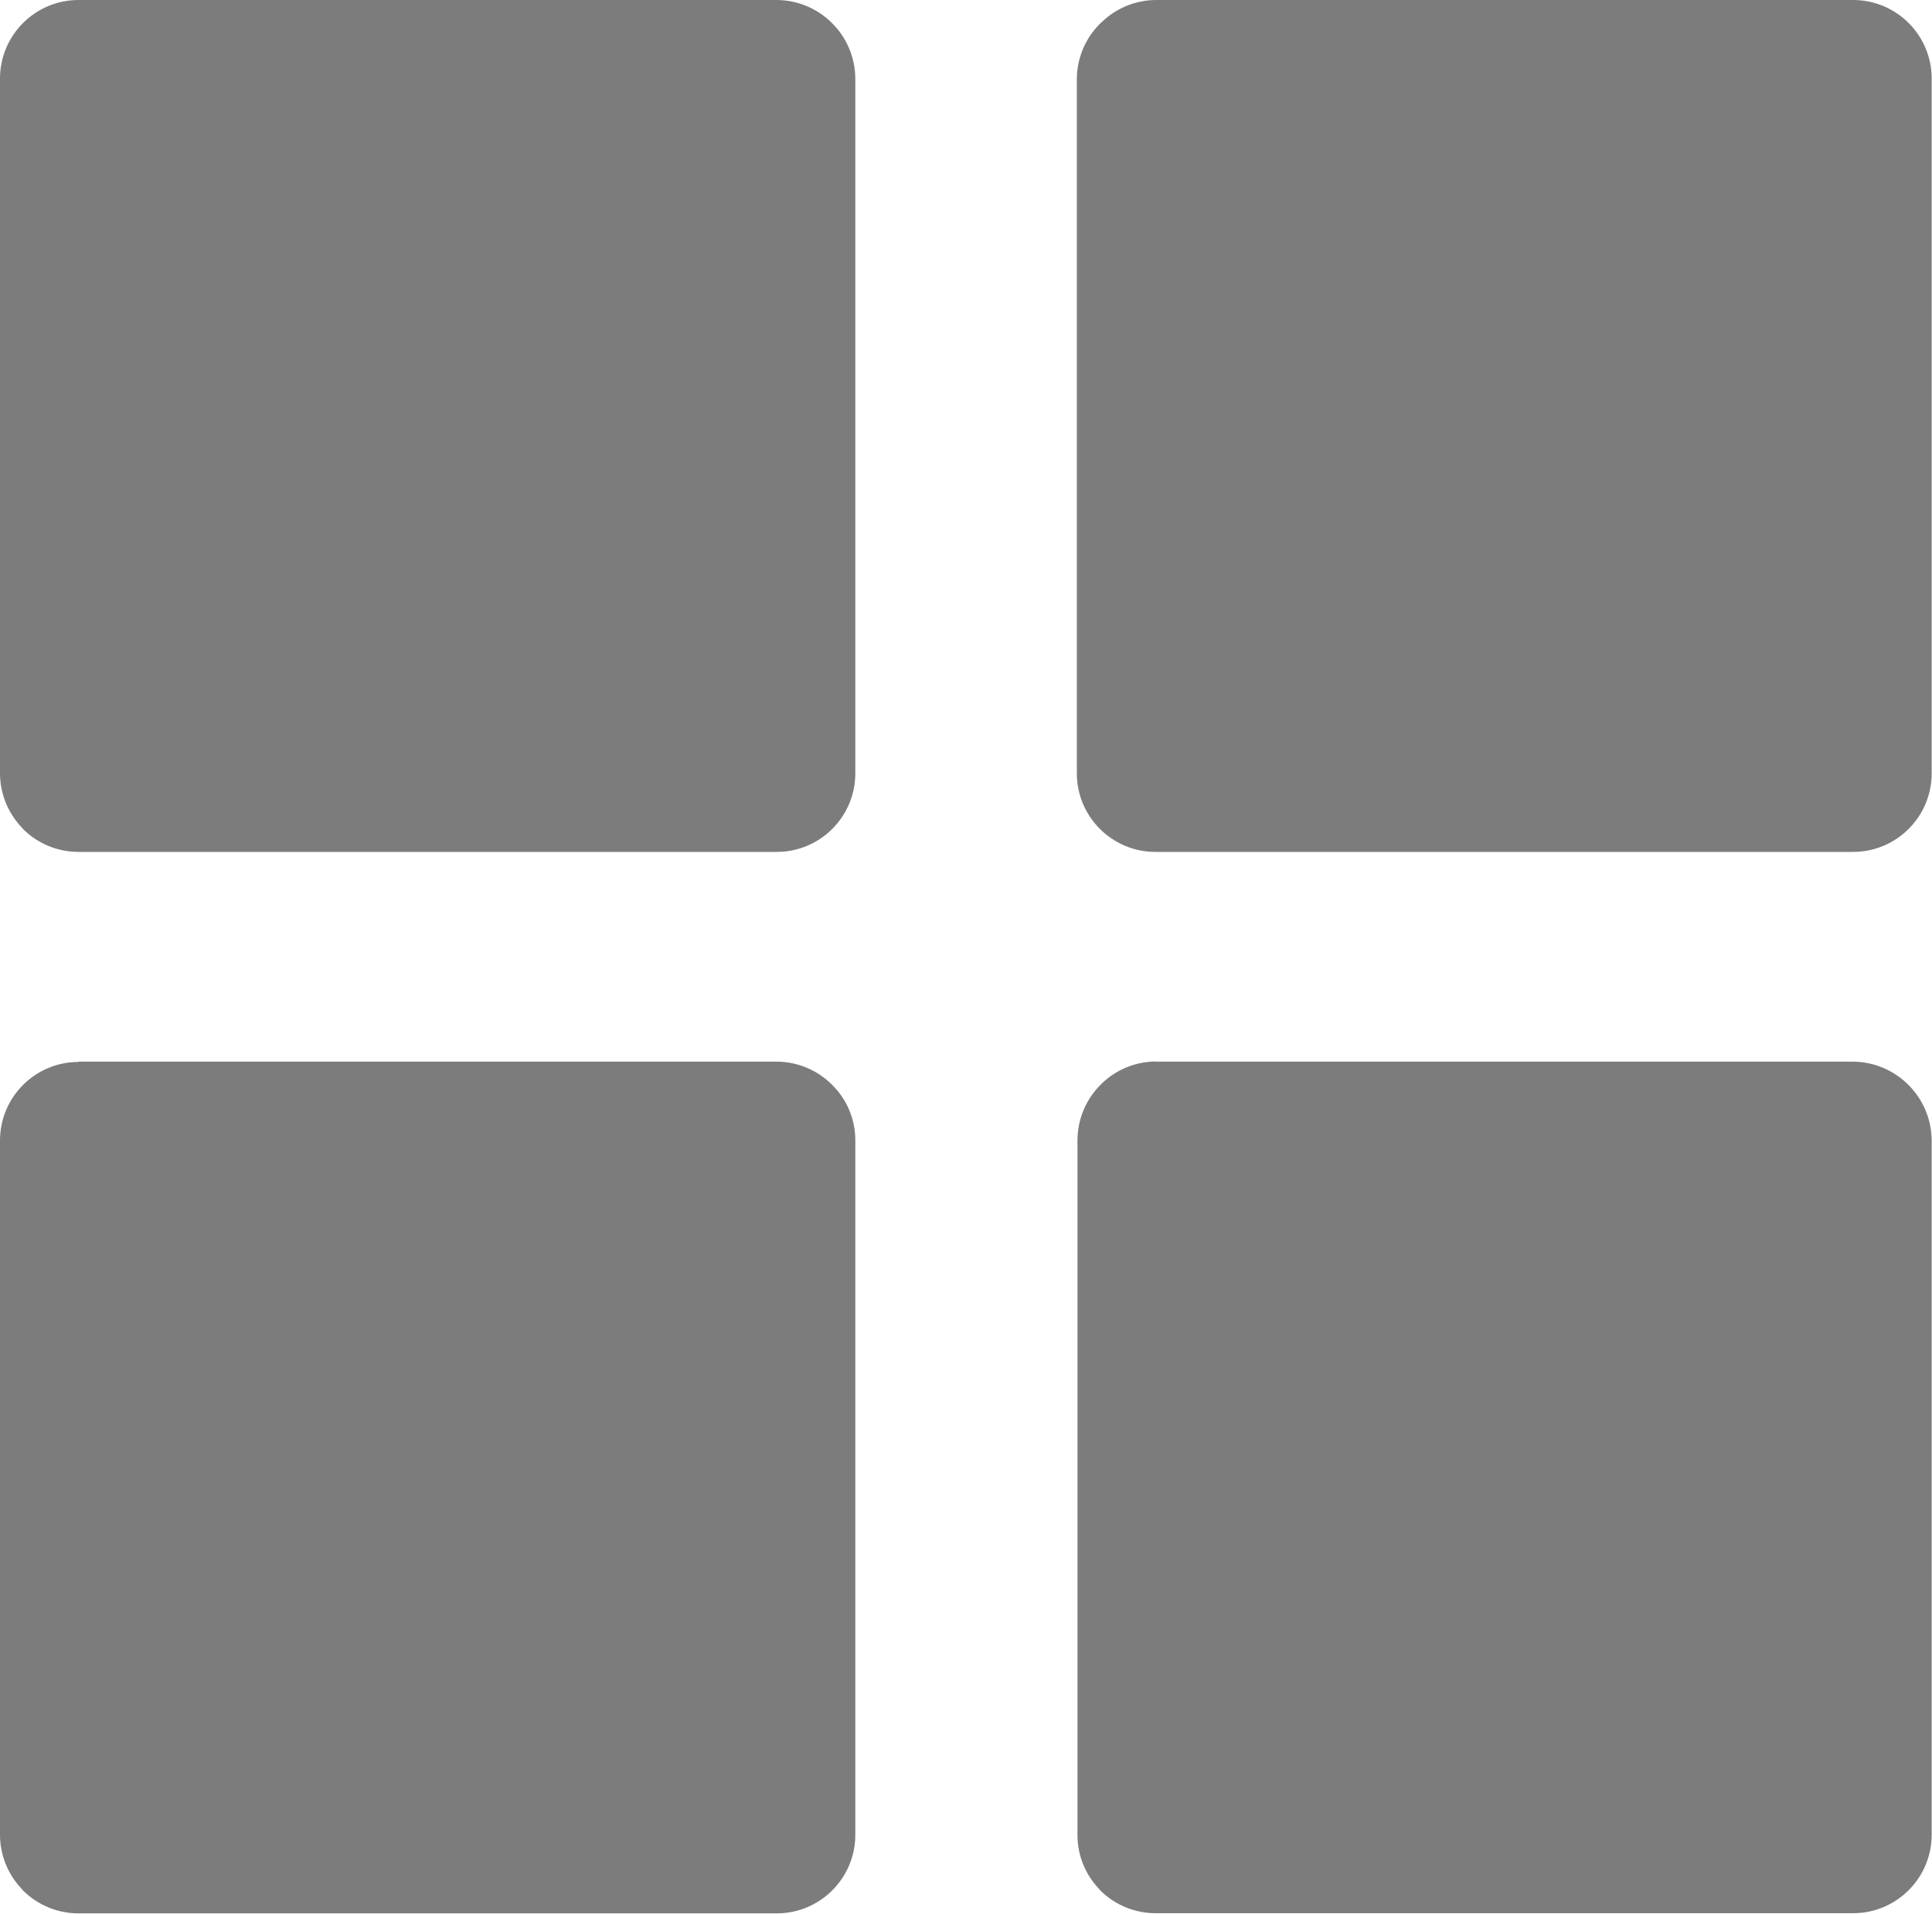
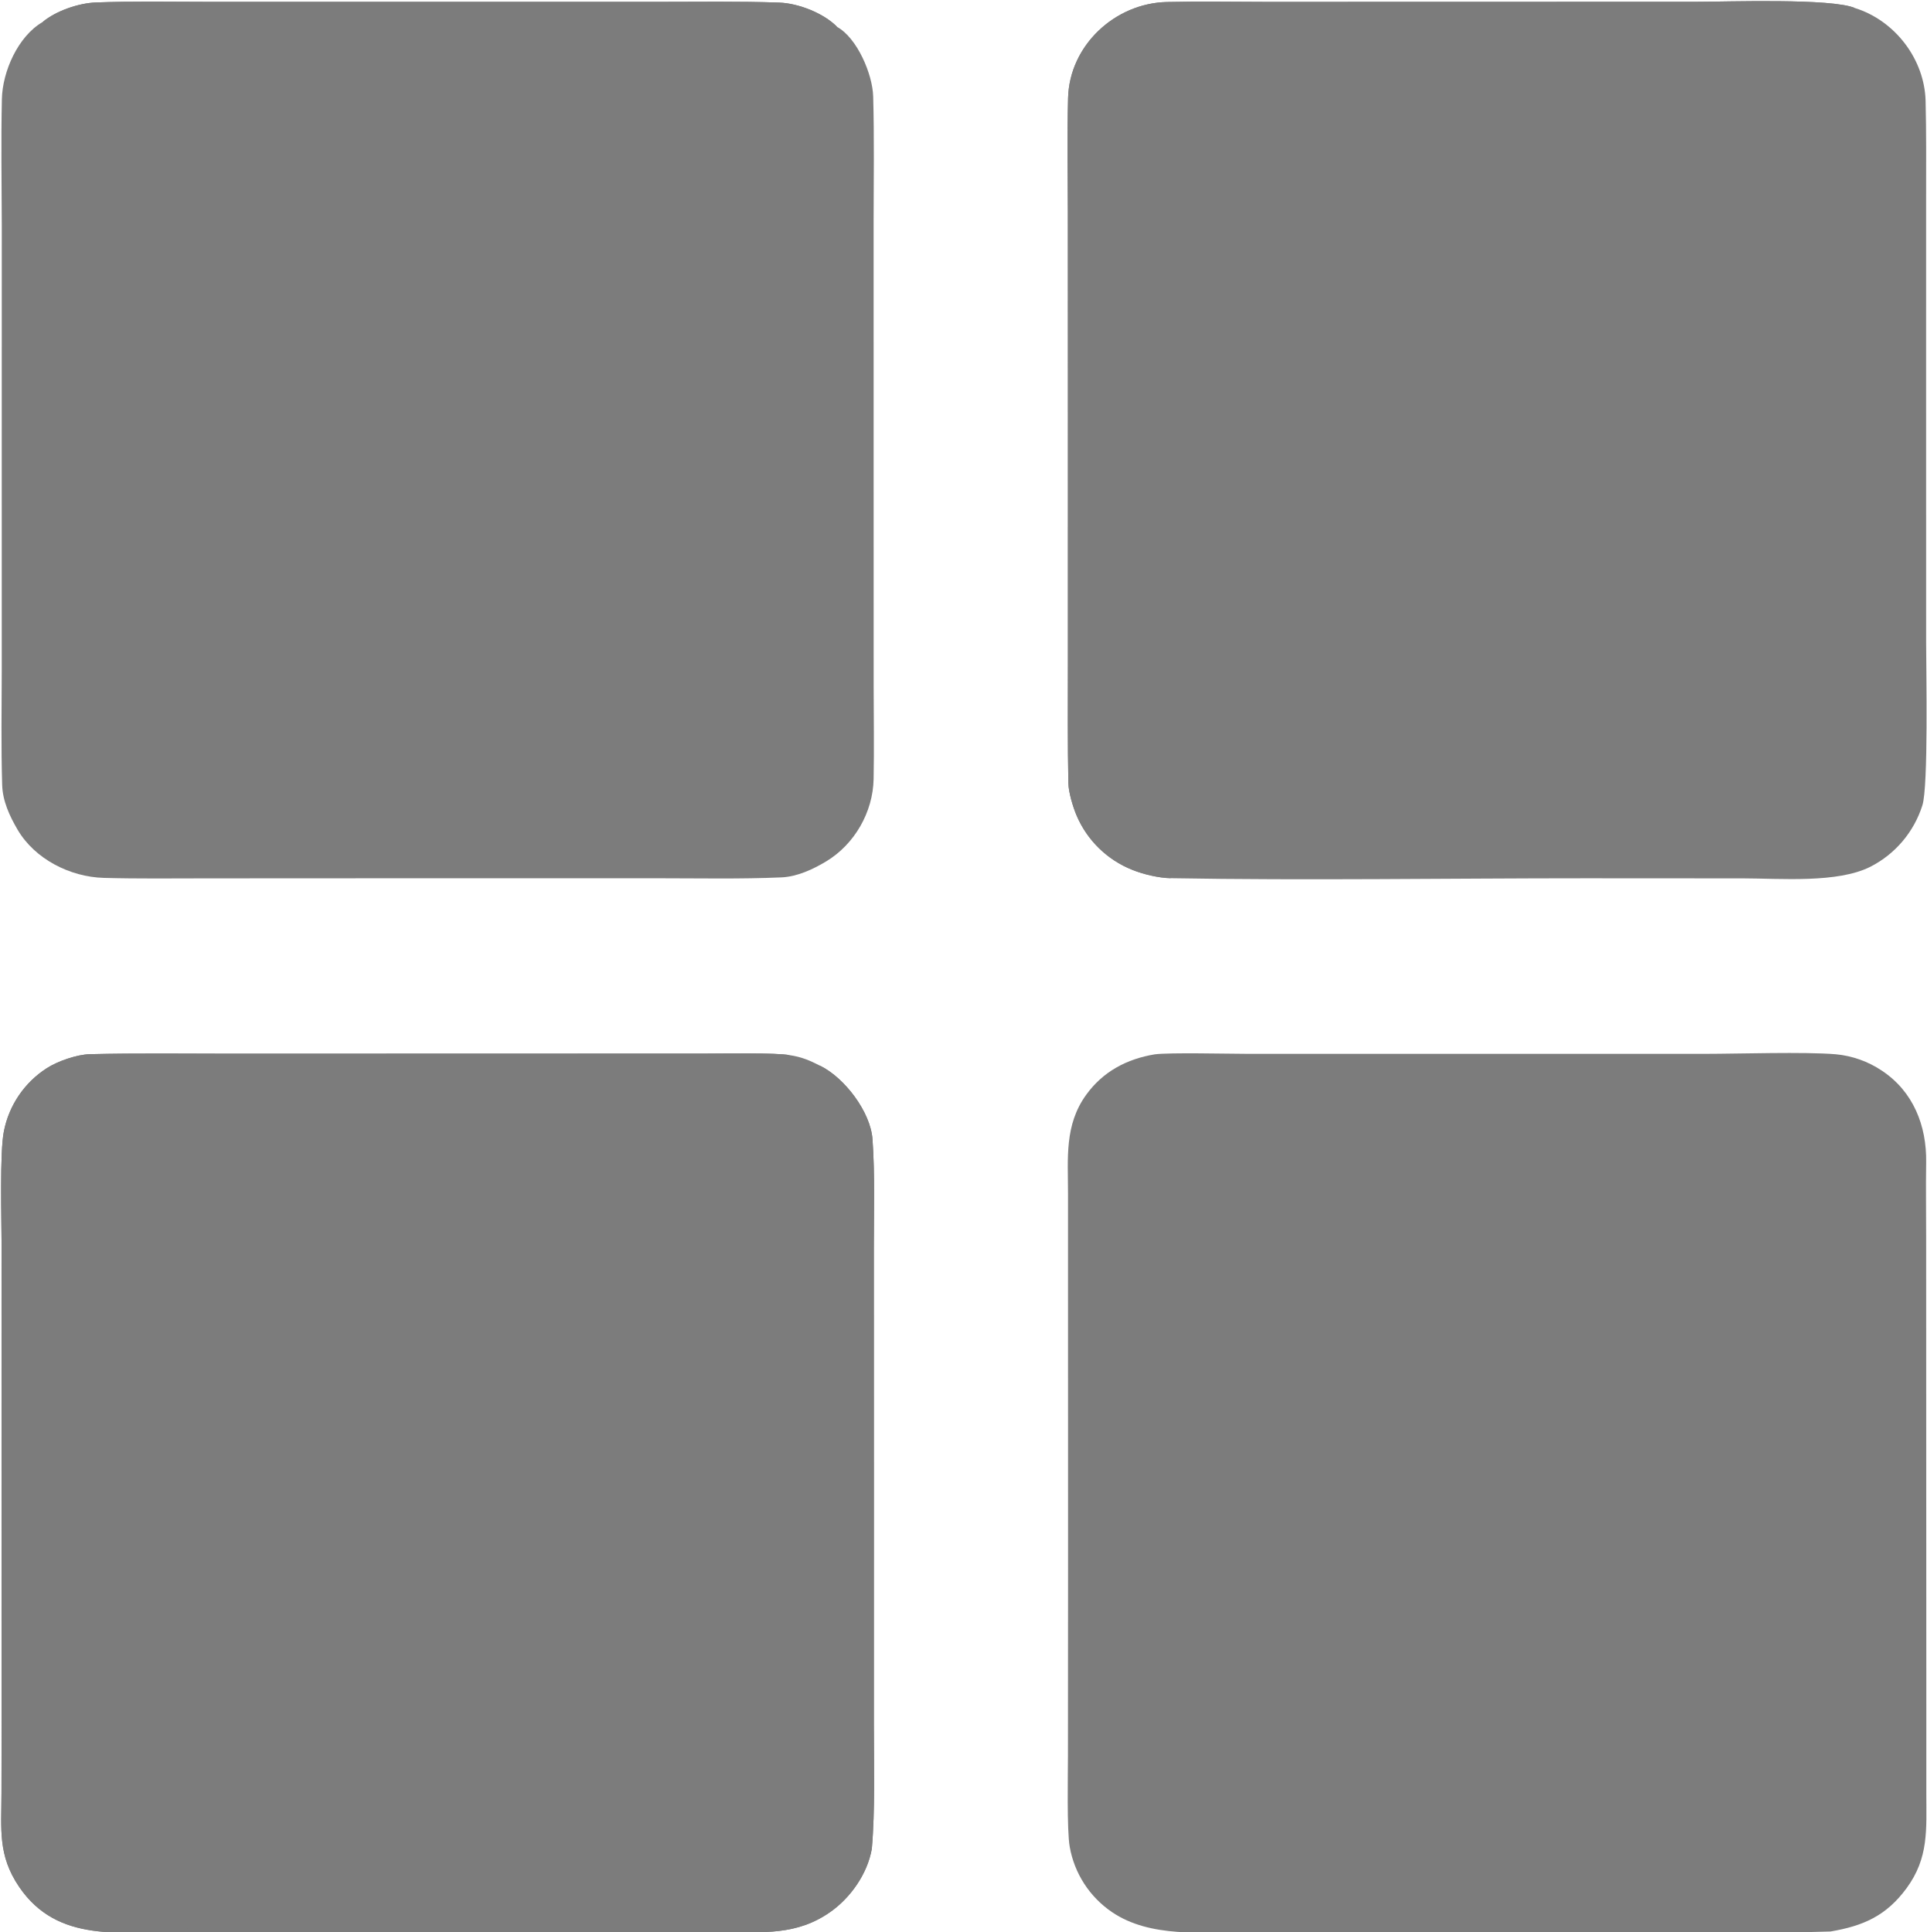
- <svg xmlns="http://www.w3.org/2000/svg" id="Layer_1" data-name="Layer 1" viewBox="0 0 122.88 121.74">
-   <path d="M5,0H49.39a5,5,0,0,1,3.53,1.47A5,5,0,0,1,54.4,5V49.19a5,5,0,0,1-5,5H5a5,5,0,0,1-3.55-1.47l-.09-.11A5,5,0,0,1,0,49.19V5A5,5,0,0,1,5,0ZM73.49,67.53h44.37a5.05,5.05,0,0,1,5,5v44.17a5,5,0,0,1-5,5H73.49A5,5,0,0,1,70,120.27l-.09-.11a4.94,4.94,0,0,1-1.38-3.44V72.55A5,5,0,0,1,70,69l.1-.1a5,5,0,0,1,3.44-1.38ZM5,67.53H49.39A5,5,0,0,1,52.92,69a4.94,4.94,0,0,1,1.48,3.54v44.17a5,5,0,0,1-5,5H5a5,5,0,0,1-3.55-1.47l-.09-.11A5,5,0,0,1,0,116.72V72.55a5,5,0,0,1,5-5ZM73.49,0h44.37a5,5,0,0,1,5,5V49.19a5,5,0,0,1-5,5H73.49a5,5,0,0,1-5-5V5A5,5,0,0,1,70,1.47l.1-.09A5,5,0,0,1,73.49,0Z" fill="#7c7c7c" />
+ <svg xmlns="http://www.w3.org/2000/svg" version="1.1" viewBox="389 391 1261 1265">
+   <defs>
+     </defs>
+   <path transform="translate(0,0)" style="fill: rgb(124,124,124)" stroke-linecap="round" d="M 925.81 1088.77 C 942.057 1096.75 958.82 1119.11 960.142 1136.74 C 961.828 1159.21 961.017 1186.69 961.025 1209.43 L 961.052 1358.56 L 961.047 1520.12 C 961.044 1545.98 961.947 1576.27 959.712 1601.56 C 956.818 1618.01 945.735 1633.57 932.682 1642.79 C 910.47 1658.48 888.538 1656.01 862.701 1656.17 L 790.275 1656.13 L 581.207 1656.06 C 556.499 1655.97 531.766 1656.54 507.066 1656.17 C 468.212 1655.6 426.811 1663.63 401.549 1626.47 C 387.433 1605.71 389.952 1588.69 389.971 1564.97 L 390.062 1511.12 L 390.027 1343.63 L 390.051 1206.88 C 389.996 1189.53 388.751 1145.24 391.565 1131.62 C 394.916 1114.69 404.998 1099.85 419.5 1090.49 C 426.661 1085.81 439.429 1081.45 447.788 1081.24 C 478.583 1080.48 510.374 1080.93 541.161 1080.93 L 729.342 1080.87 L 849.396 1080.85 C 860.716 1080.85 897.517 1080.14 906.082 1081.91 C 913.52 1082.97 919.137 1085.34 925.81 1088.77 Z" />
+   <path transform="translate(0,0)" style="fill: rgb(124,124,124)" stroke-linecap="round" d="M 925.81 1088.77 C 942.057 1096.75 958.82 1119.11 960.142 1136.74 C 961.828 1159.21 961.017 1186.69 961.025 1209.43 L 961.052 1358.56 L 961.047 1520.12 C 961.044 1545.98 961.947 1576.27 959.712 1601.56 C 956.818 1618.01 945.735 1633.57 932.682 1642.79 C 910.47 1658.48 888.538 1656.01 862.701 1656.17 L 790.275 1656.13 L 581.207 1656.06 C 556.499 1655.97 531.766 1656.54 507.066 1656.17 C 468.212 1655.6 426.811 1663.63 401.549 1626.47 C 387.433 1605.71 389.952 1588.69 389.971 1564.97 L 390.062 1511.12 L 390.027 1343.63 L 390.051 1206.88 C 389.996 1189.53 388.751 1145.24 391.565 1131.62 C 394.916 1114.69 404.998 1099.85 419.5 1090.49 C 426.661 1085.81 439.429 1081.45 447.788 1081.24 C 478.583 1080.48 510.374 1080.93 541.161 1080.93 L 729.342 1080.87 L 849.396 1080.85 C 860.716 1080.85 897.517 1080.14 906.082 1081.91 C 890.071 1084.33 869.079 1083.85 852.767 1083.86 L 780.784 1083.86 L 536.804 1083.92 L 478.076 1083.7 C 450.356 1083.56 424.925 1081.1 405.831 1105.89 C 393.706 1121.63 391.92 1136.91 391.891 1156.2 C 391.856 1179.18 391.866 1202.25 391.874 1225.26 L 391.927 1391.65 L 391.912 1527.72 C 391.897 1544.87 392.119 1562.23 391.913 1579.36 C 391.625 1603.32 397.759 1625.09 418.067 1639.97 C 427.79 1647.21 439.254 1651.75 451.297 1653.13 C 466.612 1654.78 506.658 1653.67 524.182 1653.75 L 688.235 1653.8 L 829.335 1653.78 C 852.814 1653.78 879.835 1655.19 902.819 1652.33 C 930.969 1648.82 955.707 1623.31 957.304 1594.83 C 958.87 1566.91 958.352 1539.37 958.303 1511.58 L 958.247 1365.18 L 958.445 1220.99 C 958.505 1192.14 959.5 1161.09 956.184 1132.43 C 954.506 1117.92 944.264 1106.05 934.076 1096.56 C 931.453 1094.1 927.794 1091.64 925.81 1088.77 Z" />
+   <path transform="translate(0,0)" style="fill: rgb(124,124,124)" stroke-linecap="round" d="M 416.871 405.427 C 425.677 398.116 440.388 393.041 451.779 392.613 C 475.517 391.722 499.857 392.181 523.615 392.206 L 664.605 392.215 L 820.327 392.214 C 846.312 392.219 873.269 391.769 899.206 392.709 C 911.657 393.16 928.219 399.601 937.07 408.667 C 950.103 415.898 960.205 439.506 960.609 454.187 C 961.353 481.218 960.927 508.432 960.893 535.496 L 960.904 694.182 L 960.92 840.266 C 960.939 860.49 961.285 880.878 960.892 901.04 C 960.467 922.763 948.442 943.78 929.849 955.002 C 921.205 960.218 910.801 965.031 900.579 965.475 C 873.912 966.634 847.028 966.059 820.317 966.054 L 666.312 966.047 L 524.314 966.116 C 501.889 966.126 479.273 966.426 456.899 965.805 C 434.844 965.192 411.708 953.462 400.441 934.127 C 395.199 925.131 390.732 915.493 390.417 904.88 C 389.667 879.579 390.098 854.13 390.152 828.804 L 390.145 685.255 L 390.167 538.307 C 390.09 510.95 389.638 483.237 390.229 455.884 C 390.62 437.809 400.756 414.803 416.871 405.427 Z" />
+   <path transform="translate(0,0)" style="fill: rgb(124,124,124)" stroke-linecap="round" d="M 416.871 405.427 C 425.677 398.116 440.388 393.041 451.779 392.613 C 475.517 391.722 499.857 392.181 523.615 392.206 L 664.605 392.215 L 820.327 392.214 C 846.312 392.219 873.269 391.769 899.206 392.709 C 911.657 393.16 928.219 399.601 937.07 408.667 C 929.664 406.88 916.234 395.82 906.025 395.575 C 889.409 395.177 871.655 395.999 855.011 396.041 L 728.532 395.976 L 531.824 395.947 C 515.488 396.039 499.151 395.991 482.816 395.802 C 471.208 395.585 459.497 394.953 447.904 395.56 C 436.786 396.142 427.267 402.865 416.871 405.427 Z" />
+   <path transform="translate(0,0)" style="fill: rgb(124,124,124)" stroke-linecap="round" d="M 1144.98 1081.33 C 1154.84 1080.09 1192.35 1080.99 1203.94 1081 L 1331.71 1081 L 1504.93 1081.02 C 1527.45 1081.01 1570.35 1079.59 1590.72 1081.29 C 1601.53 1082.29 1611.92 1085.99 1620.93 1092.04 C 1641.51 1105.68 1650.28 1128.13 1649.9 1152.02 C 1649.64 1168.45 1649.91 1185.16 1649.89 1201.63 L 1649.94 1336.69 L 1650 1512.14 L 1650 1565.62 C 1649.98 1588.97 1651.74 1607.39 1637.05 1627.37 C 1623.8 1645.38 1608.79 1652.04 1587.23 1655.68 C 1550.26 1656.88 1513.72 1656.04 1476.79 1656.03 L 1301.54 1656.04 L 1205.31 1656.05 C 1176.23 1656.09 1141.95 1659.97 1116.91 1642.96 C 1102.27 1633.02 1092.29 1617.58 1089.25 1600.15 C 1087.35 1589.44 1088.1 1552.55 1088.11 1540.45 L 1088.18 1417.9 L 1088.15 1230.89 L 1088.15 1172.48 C 1088.16 1149.48 1085.69 1127.67 1100.04 1107.83 C 1111.07 1092.56 1126.65 1084.36 1144.98 1081.33 Z" />
+   <path transform="translate(0,0)" style="fill: rgb(124,124,124)" stroke-linecap="round" d="M 1155.43 966.011 C 1147.6 965.87 1137.4 963.466 1130.15 960.508 C 1113.74 953.963 1100.62 941.131 1093.72 924.868 C 1091.33 919.148 1088.5 909.807 1088.38 903.812 C 1087.85 878 1088.08 851.774 1088.08 825.947 L 1088.09 675.513 L 1088.05 530.503 C 1088.03 505.505 1087.55 480.153 1088.19 455.184 C 1089.09 420.704 1118.88 393.097 1152.87 392.312 C 1174.54 391.811 1195.96 392.232 1217.48 392.242 L 1345.22 392.217 L 1500.34 392.169 C 1519.64 392.165 1588.16 389.743 1603.32 396.277 C 1629.49 404.442 1648.88 429.77 1649.54 457.163 C 1650.03 477.412 1649.88 497.66 1649.87 517.918 L 1649.86 628.777 L 1649.88 811.253 C 1649.88 830.46 1651.42 905.907 1647.43 918.326 C 1641.93 935.699 1629.72 950.151 1613.5 958.465 C 1591.93 969.434 1554.49 966.147 1530.05 966.12 L 1427.1 966.063 C 1337.91 966.053 1244.22 967.565 1155.43 966.011 Z" />
+   <path transform="translate(0,0)" style="fill: rgb(124,124,124)" stroke-linecap="round" d="M 1155.43 966.011 C 1147.6 965.87 1137.4 963.466 1130.15 960.508 C 1113.74 953.963 1100.62 941.131 1093.72 924.868 C 1091.33 919.148 1088.5 909.807 1088.38 903.812 C 1087.85 878 1088.08 851.774 1088.08 825.947 L 1088.09 675.513 L 1088.05 530.503 C 1088.03 505.505 1087.55 480.153 1088.19 455.184 C 1089.09 420.704 1118.88 393.097 1152.87 392.312 C 1174.54 391.811 1195.96 392.232 1217.48 392.242 L 1345.22 392.217 L 1500.34 392.169 C 1519.64 392.165 1588.16 389.743 1603.32 396.277 C 1579.34 394.375 1537.08 395.986 1511.1 395.999 L 1325.58 396.025 L 1201.69 395.949 C 1192.04 395.916 1181.79 396.036 1172.31 395.704 C 1149.77 394.914 1131.04 393.726 1112.77 410.015 C 1100.89 420.61 1091.84 434.612 1091.06 451.239 C 1090.3 482.435 1090.62 513.734 1090.62 544.951 L 1090.61 720.926 L 1090.67 842.215 C 1090.72 875.776 1084.71 915.384 1107.35 941.821 C 1122.78 959.837 1137.55 957.571 1155.43 966.011 Z" />
</svg>
